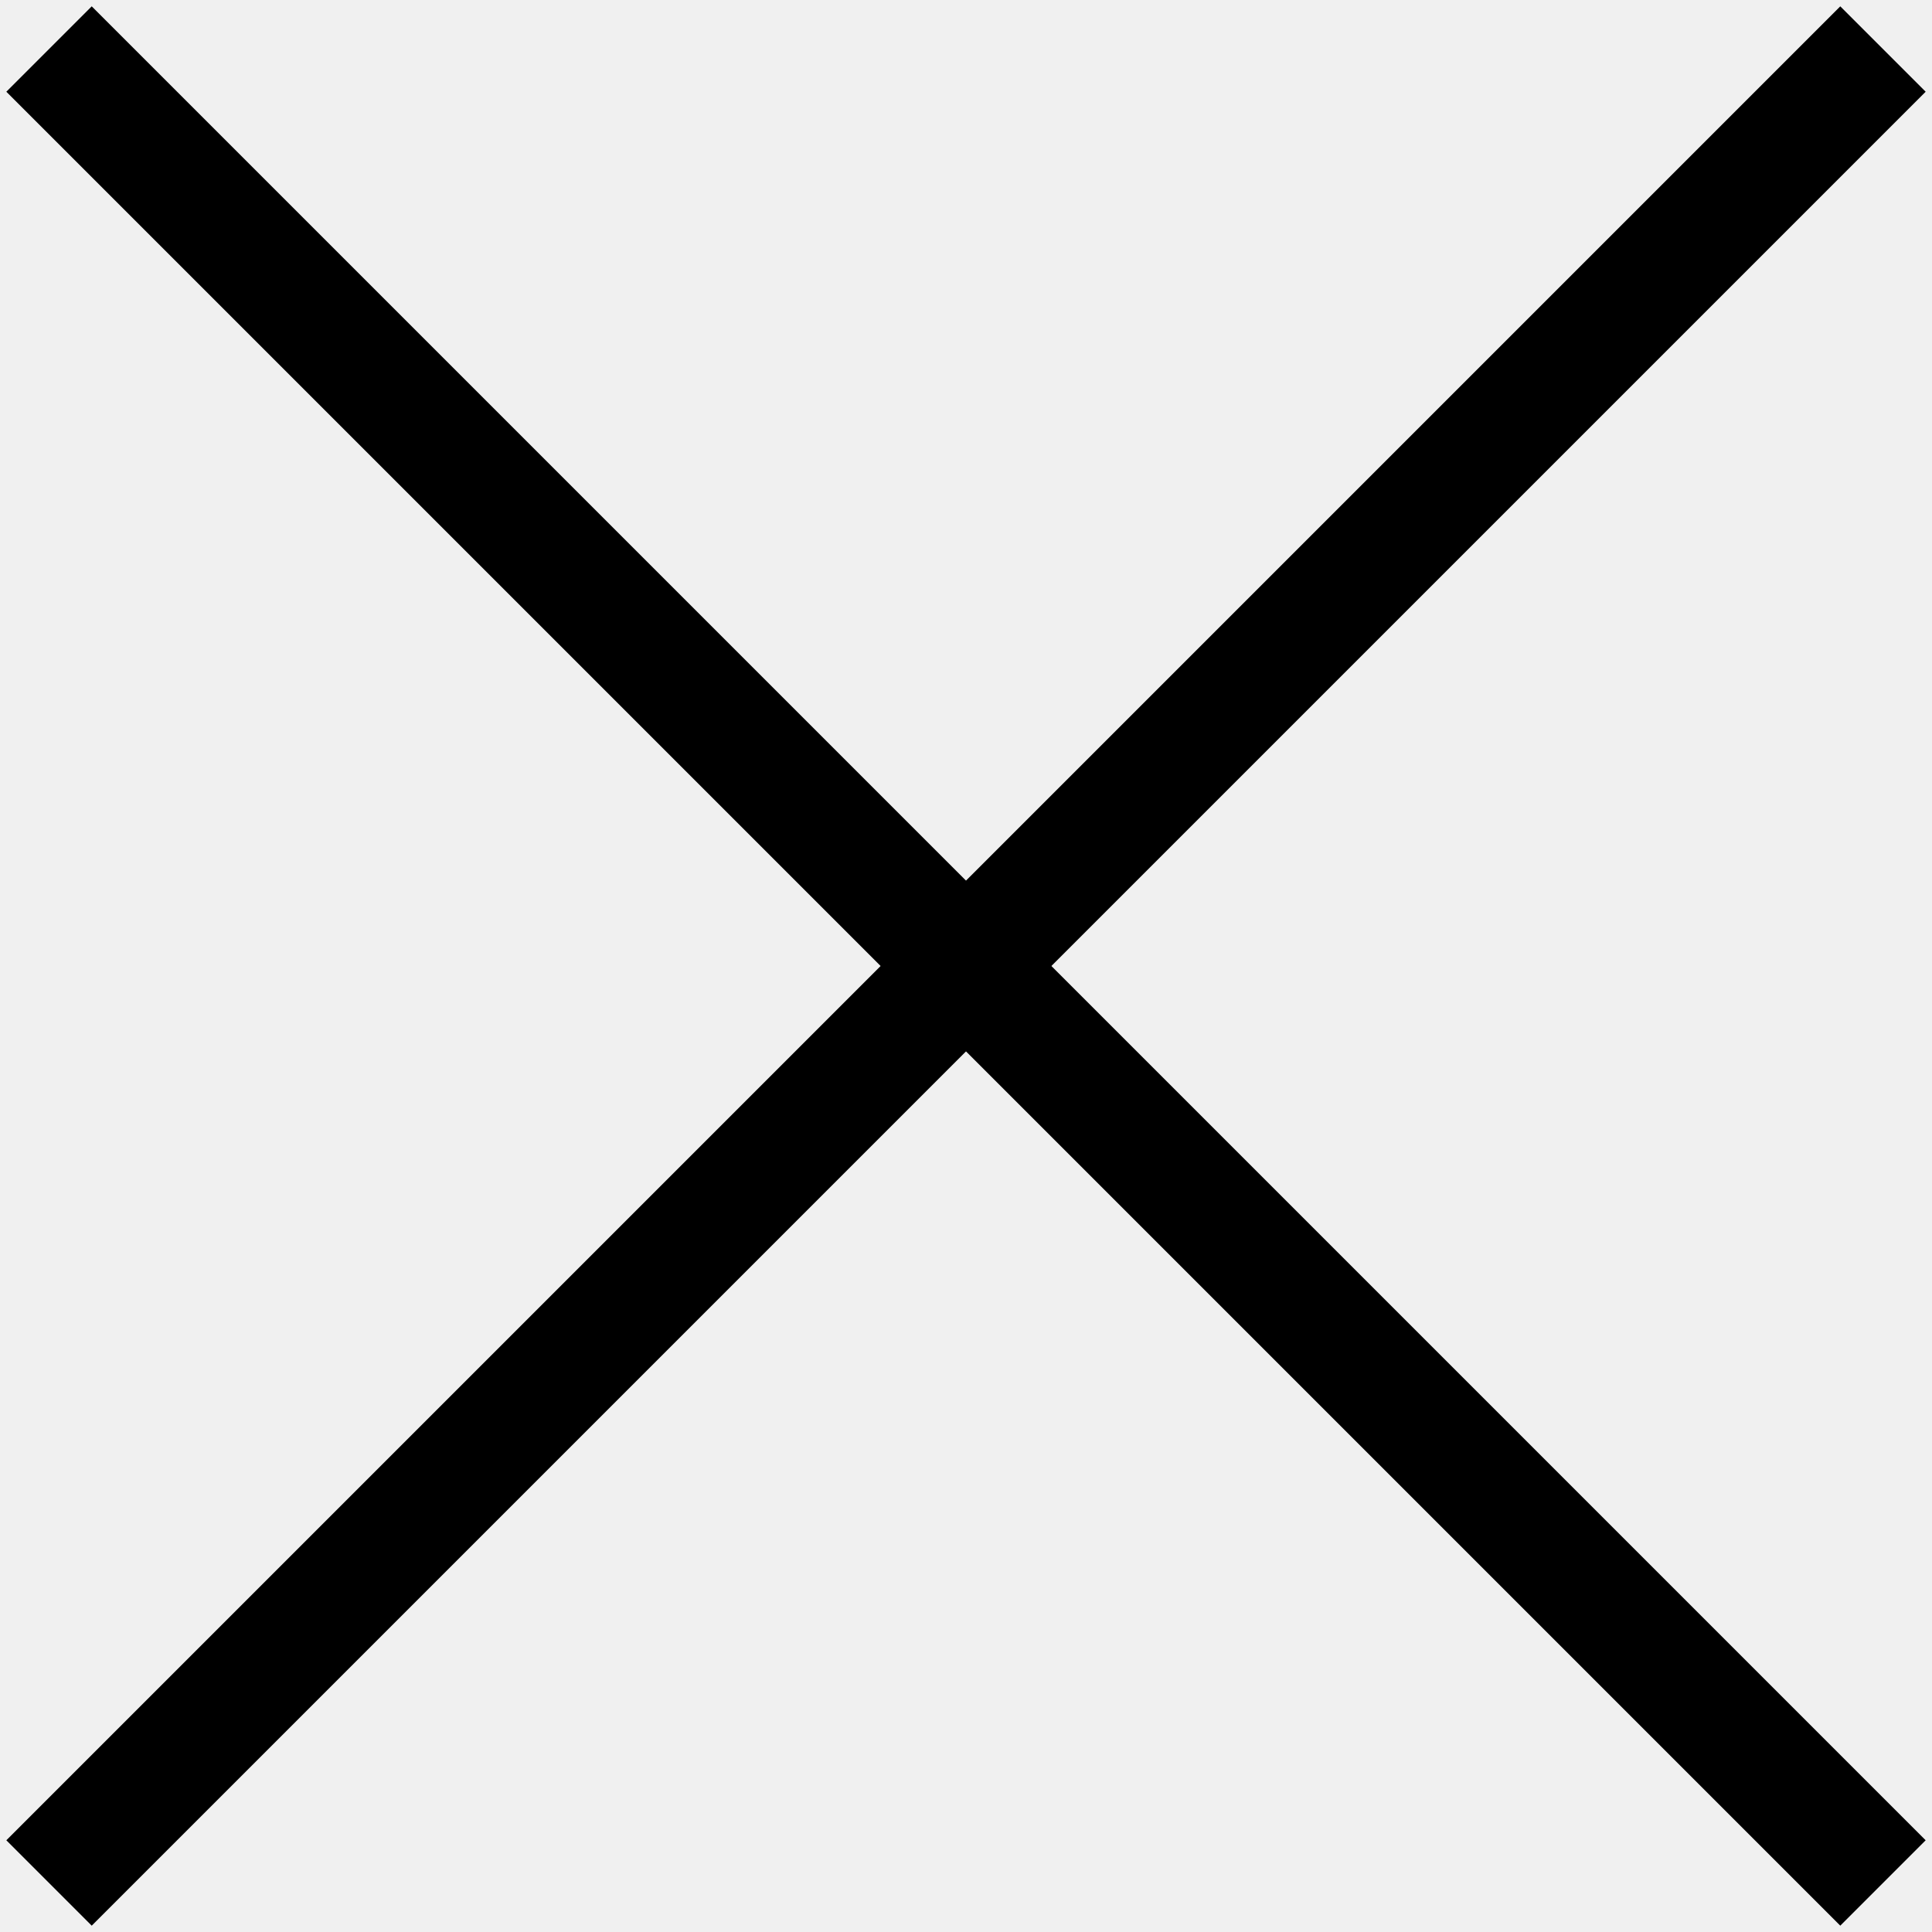
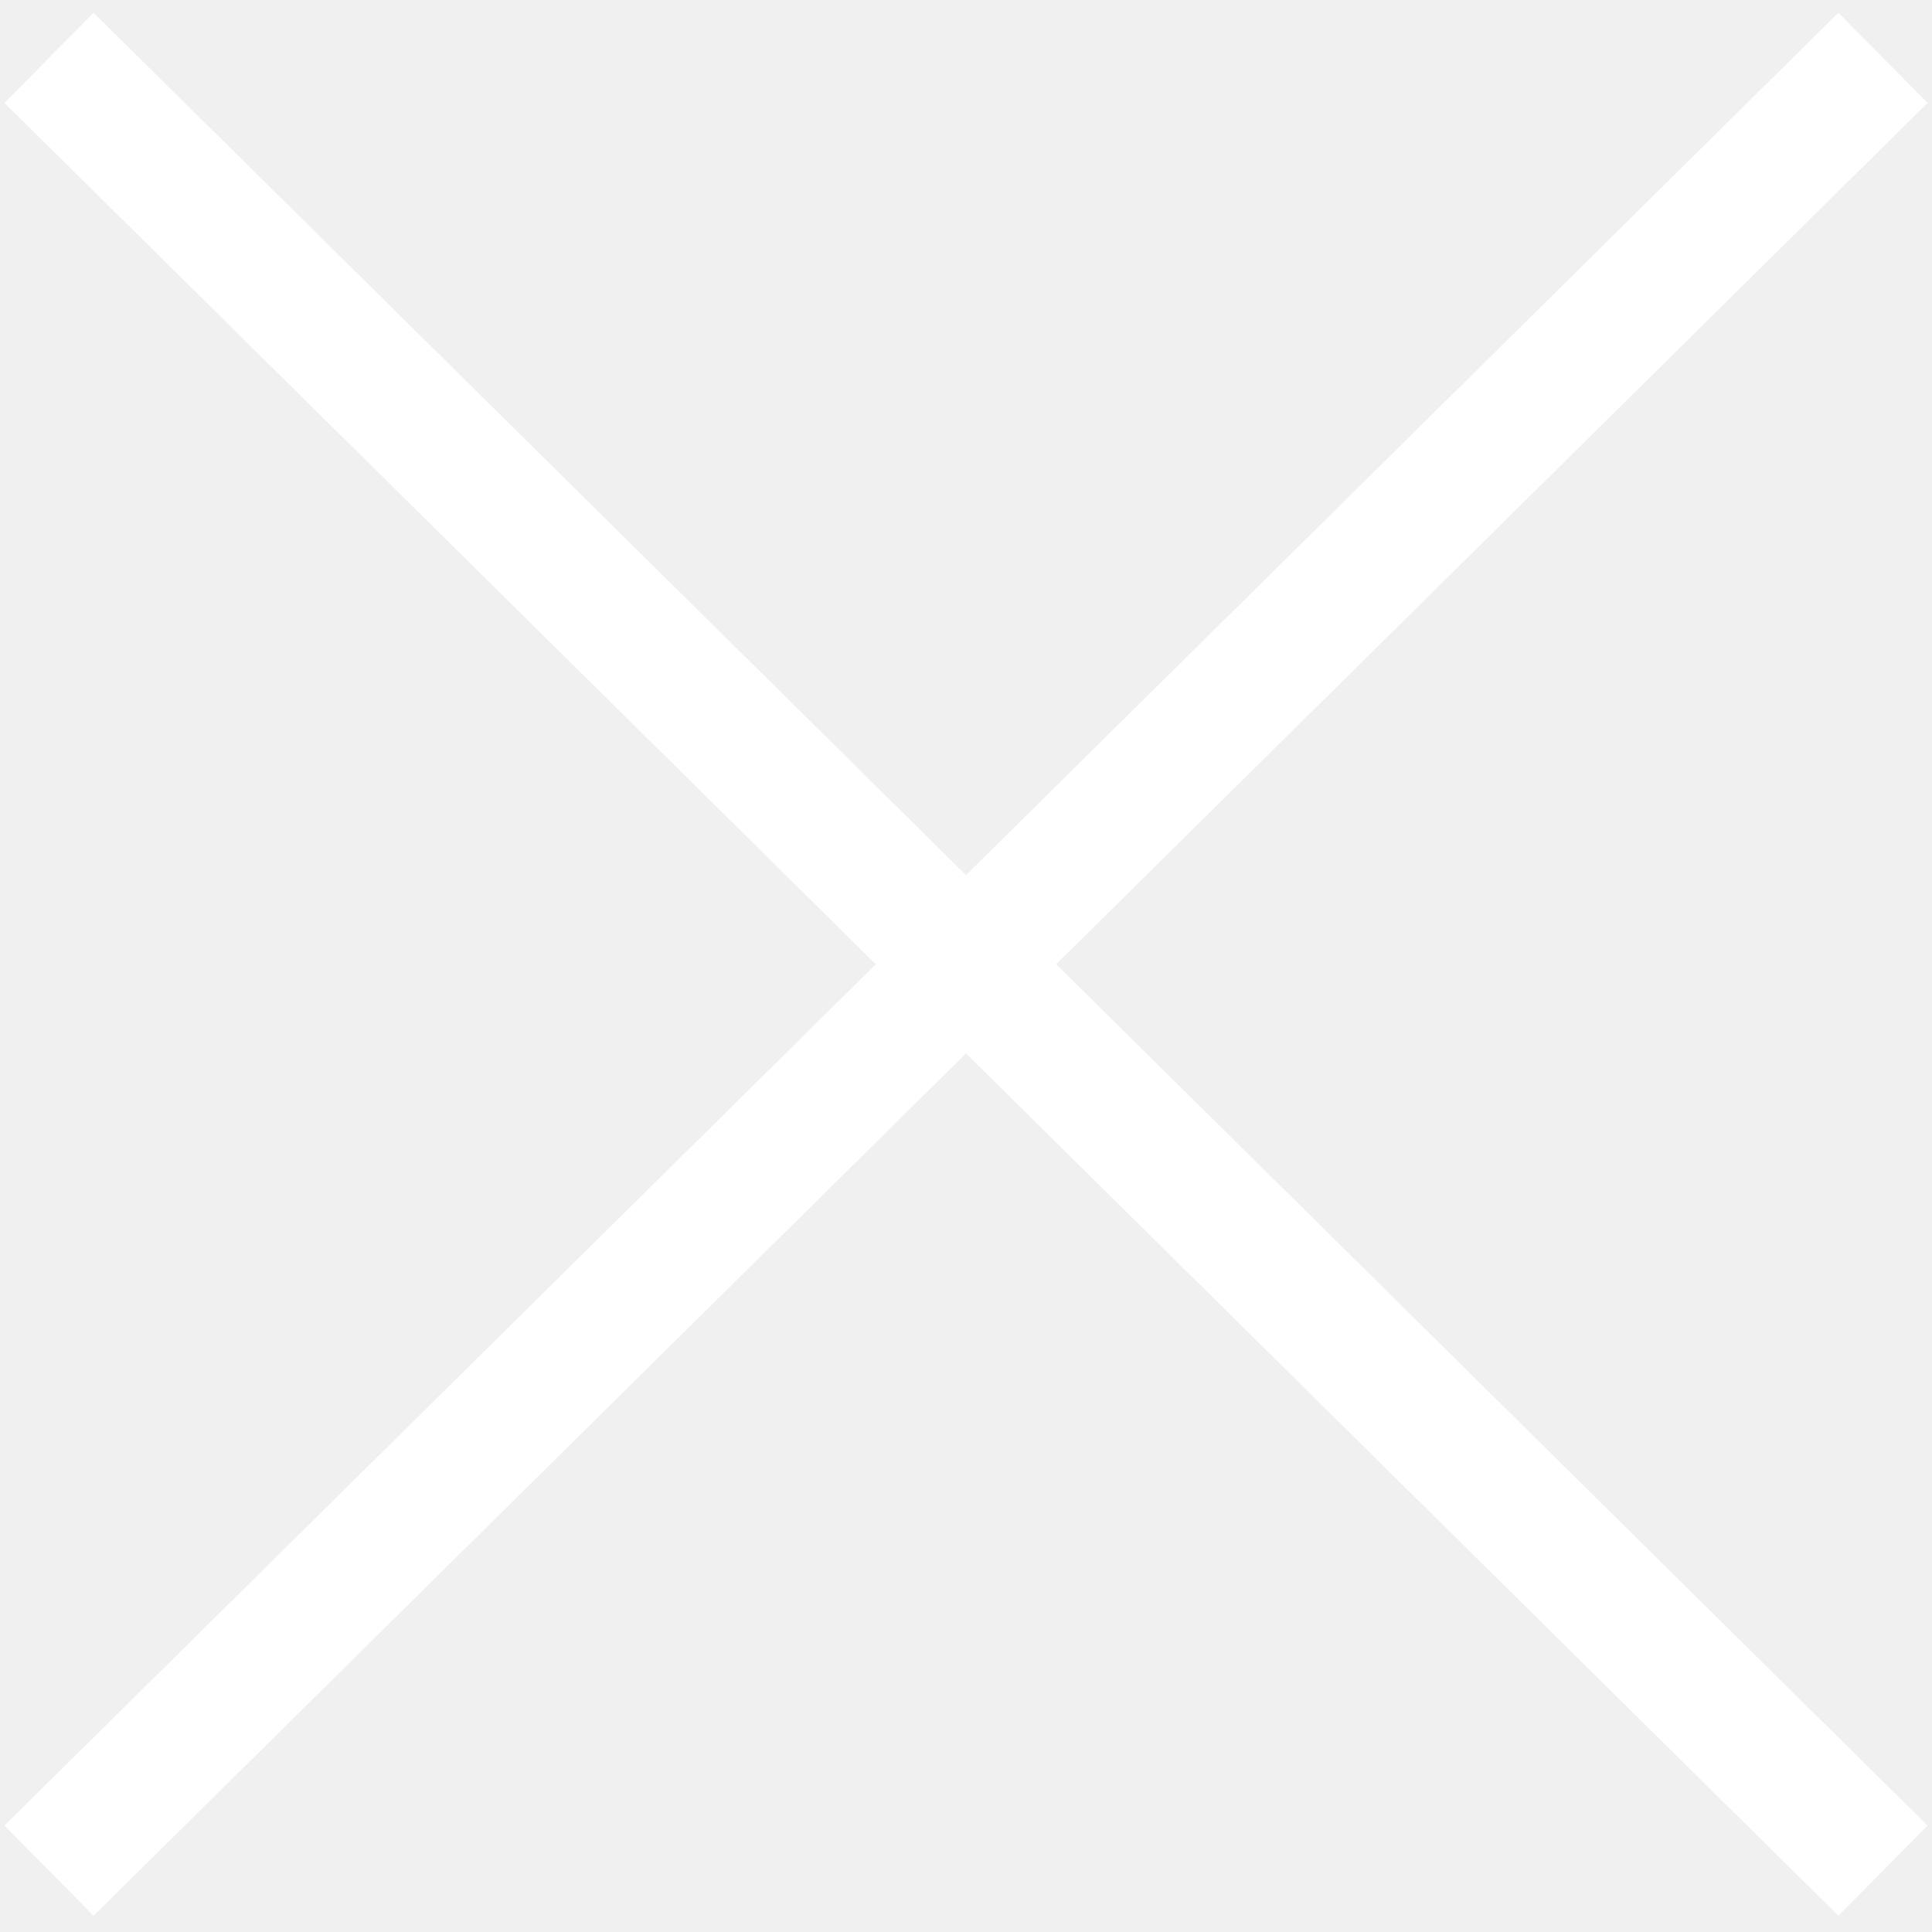
<svg xmlns="http://www.w3.org/2000/svg" version="1.1" id="Layer_1" zoomAndPan="disable" x="0px" y="0px" width="16px" height="16px" viewBox="0 0 16 16" enable-background="new 0 0 16 16" xml:space="preserve">
-   <line fill="none" stroke="#000000" x1="0.406" y1="0.406" x2="15.594" y2="15.594" />
-   <line fill="none" stroke="#000000" x1="15.594" y1="0.406" x2="0.406" y2="15.594" />
+   <line fill="none" stroke="#FFFFFF" stroke-width="1.05" x1="0.406" y1="0.479" x2="15.594" y2="15.492" />
+   <line fill="none" stroke="#FFFFFF" stroke-width="1.05" x1="15.594" y1="0.479" x2="0.406" y2="15.492" />
+   <g>
+     <g>
+       <path fill="none" stroke="#FFFFFF" stroke-width="1.988" d="M3895,3891.093l30,29.657" />
+       <path fill="none" stroke="#FFFFFF" stroke-width="1.988" d="M3925,3891.093l-30,29.657" />
+     </g>
+   </g>
</svg>
